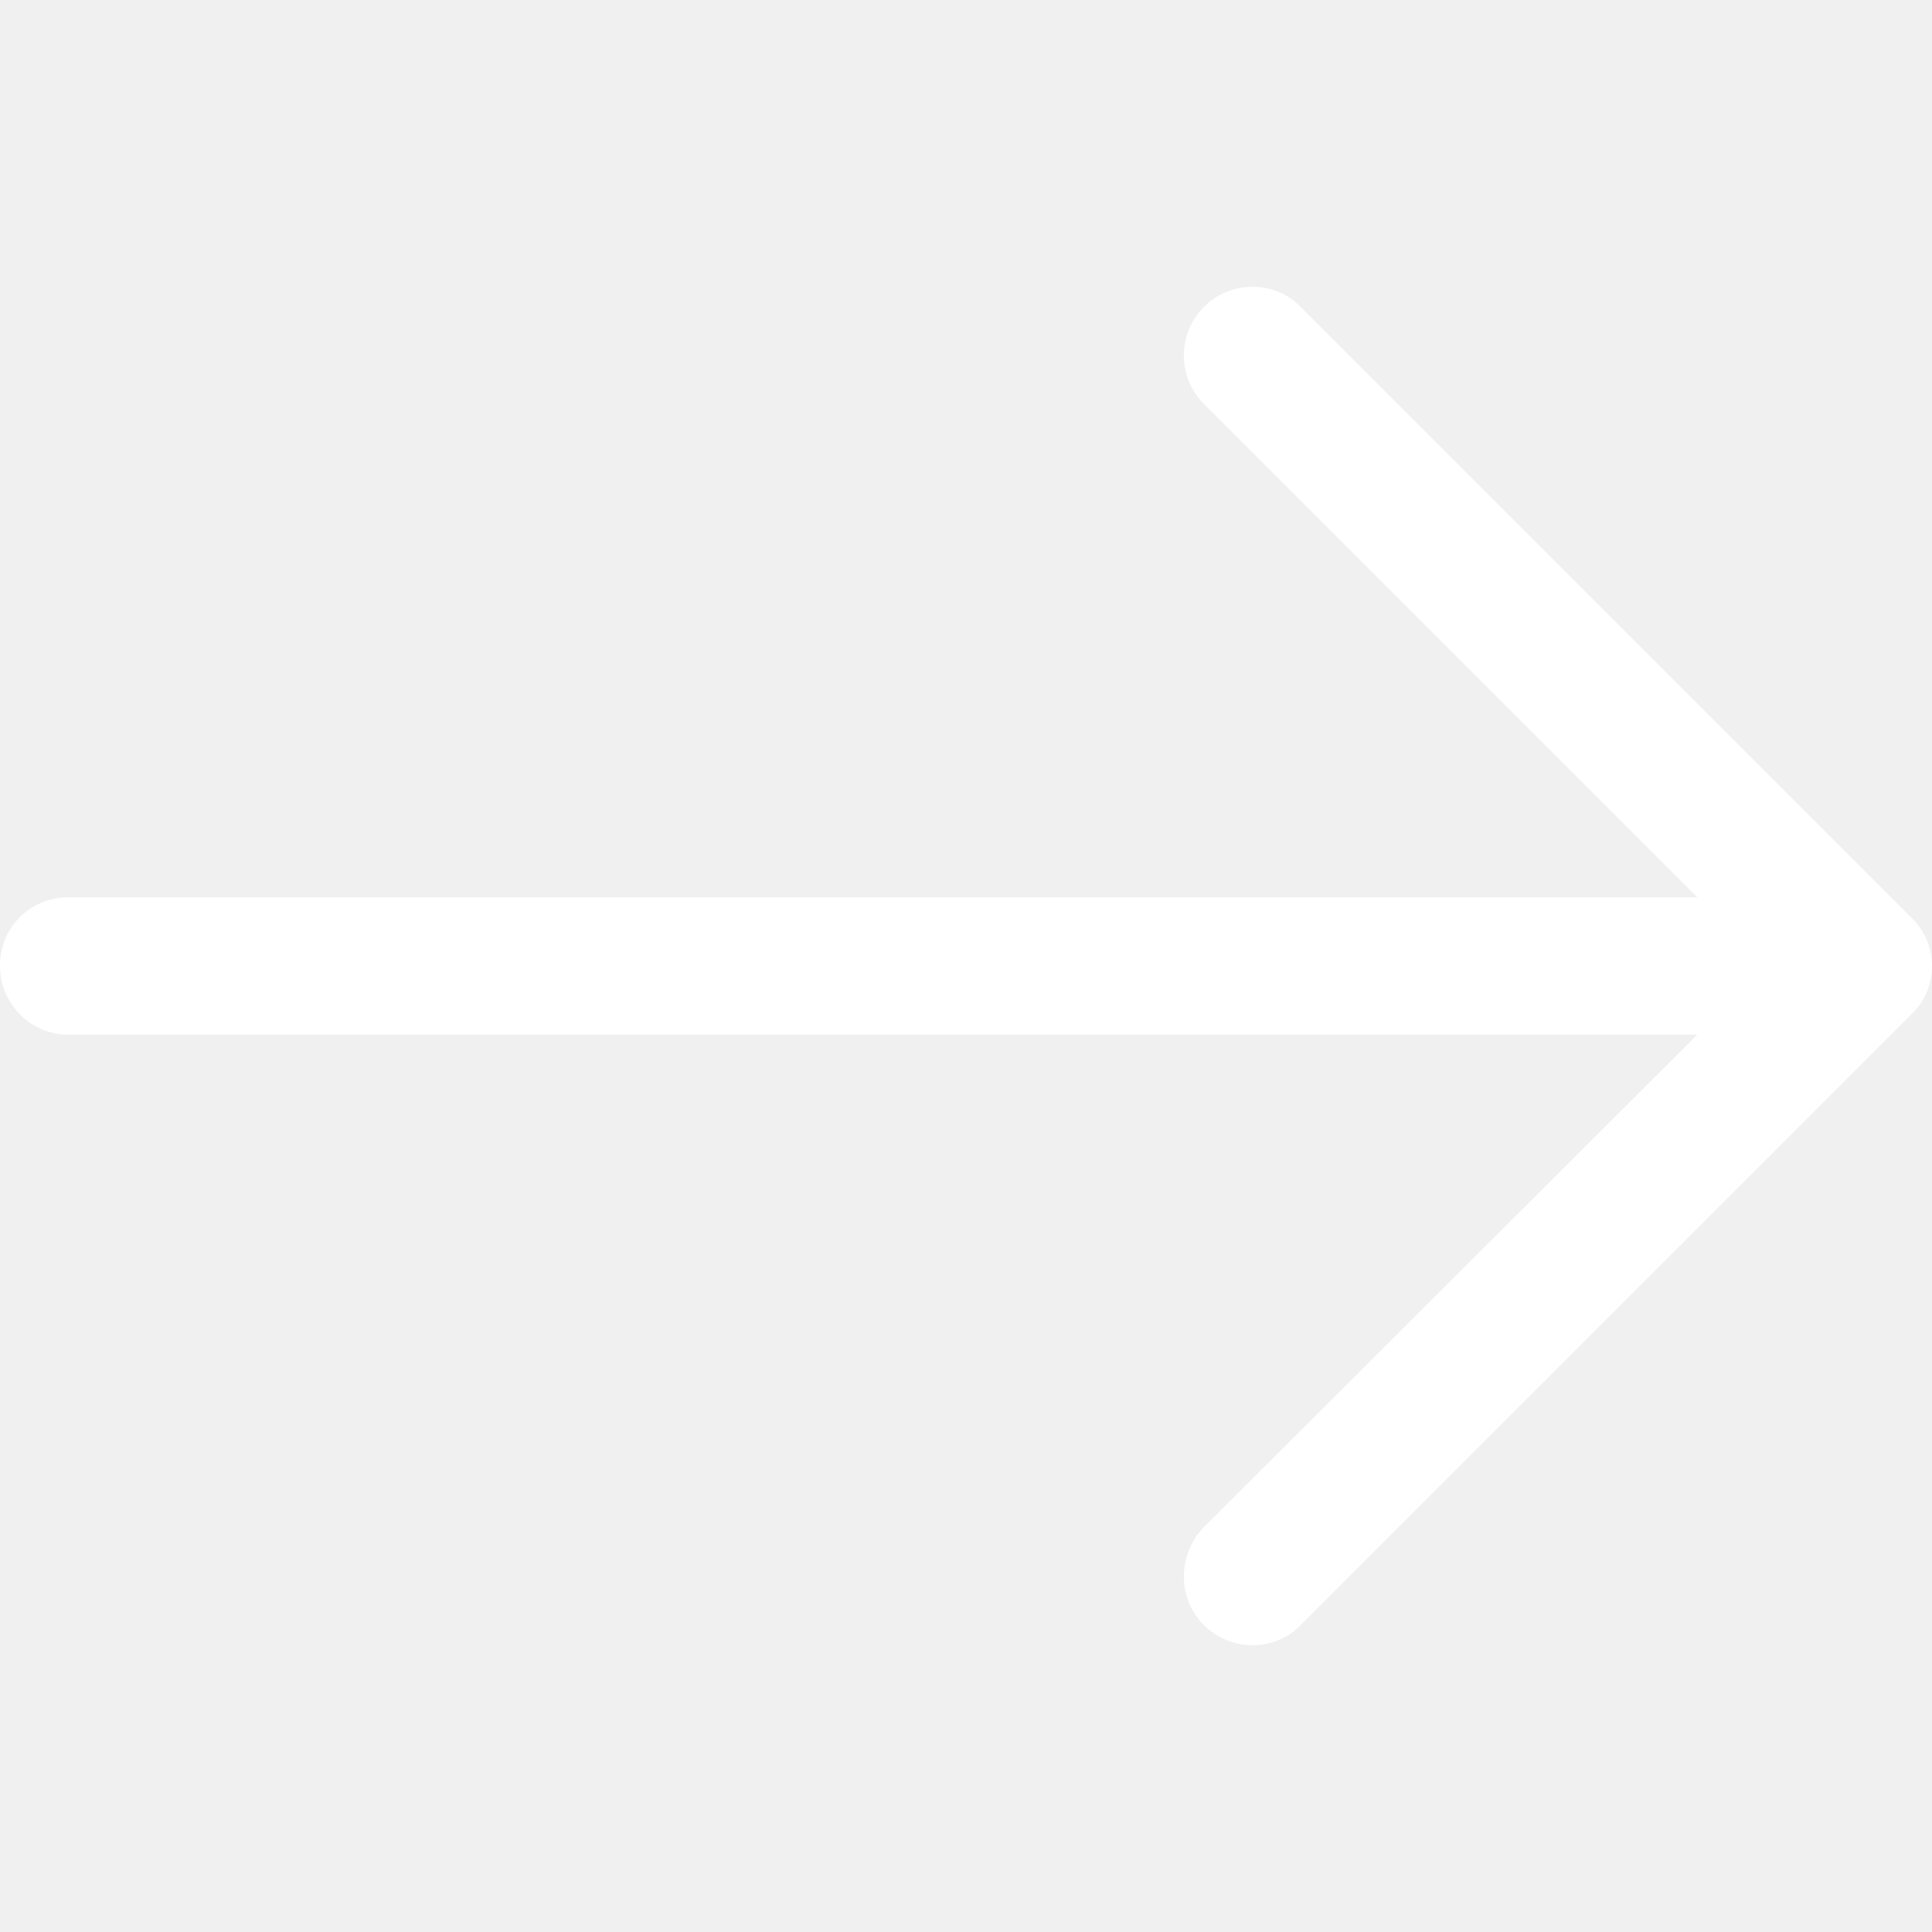
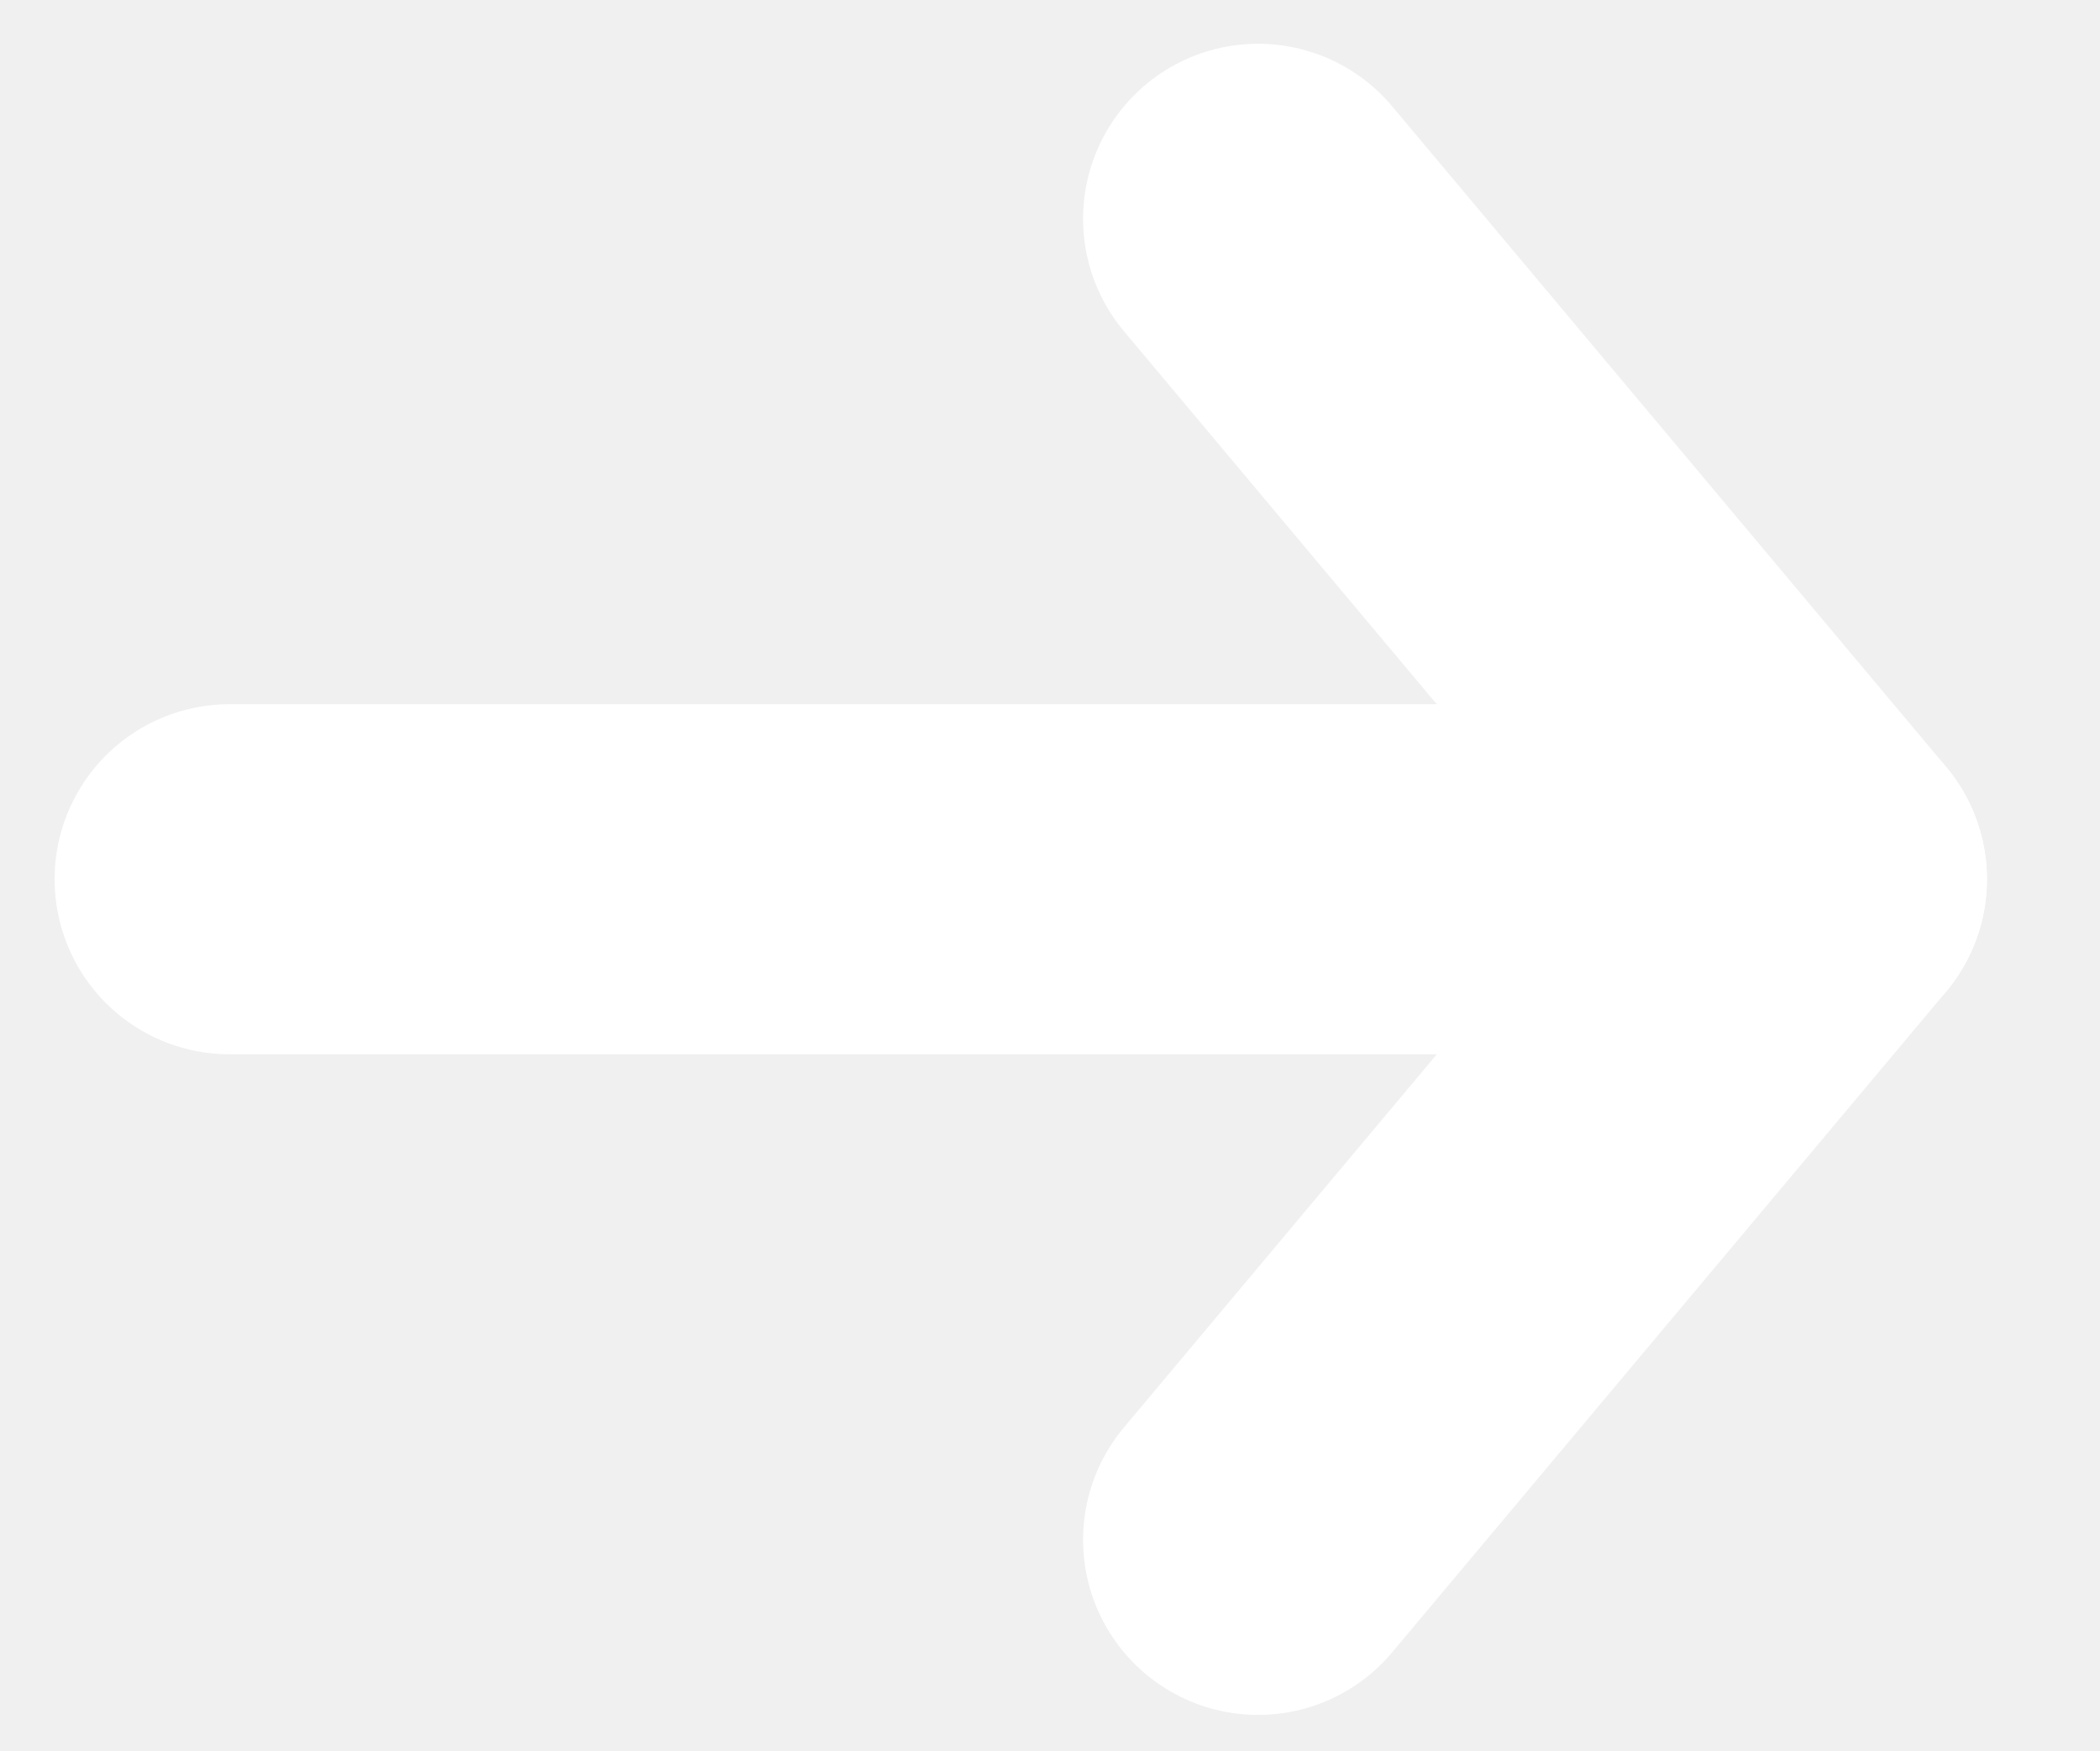
- <svg xmlns="http://www.w3.org/2000/svg" version="1.1" x="0px" y="0px" viewBox="0 0 31.49 31.49" style="enable-background:new 0 0 31.49 31.49;" xml:space="preserve">
-   <path style="fill:#ffffff;" d="M21.205,5.007c-0.429-0.444-1.143-0.444-1.587,0c-0.429,0.429-0.429,1.143,0,1.571l8.047,8.047H1.111  C0.492,14.626,0,15.118,0,15.737c0,0.619,0.492,1.127,1.111,1.127h26.554l-8.047,8.032c-0.429,0.444-0.429,1.159,0,1.587  c0.444,0.444,1.159,0.444,1.587,0l9.952-9.952c0.444-0.429,0.444-1.143,0-1.571L21.205,5.007z" />
-   <g>
- </g>
-   <g>
- </g>
-   <g>
- </g>
-   <g>
- </g>
-   <g>
- </g>
-   <g>
- </g>
-   <g>
- </g>
-   <g>
- </g>
-   <g>
- </g>
-   <g>
- </g>
-   <g>
- </g>
-   <g>
- </g>
-   <g>
- </g>
-   <g>
- </g>
-   <g>
- </g>
+ <svg xmlns="http://www.w3.org/2000/svg" width="12" height="10" viewBox="0 0 12 10" fill="none">
+   <path d="M1.312 5.023L10.354 5.023" stroke="white" stroke-width="2" stroke-linecap="round" stroke-linejoin="round" />
+   <path d="M7.189 1.25L10.354 5.023L7.189 8.797" stroke="white" stroke-width="2" stroke-linecap="round" stroke-linejoin="round" />
</svg>
